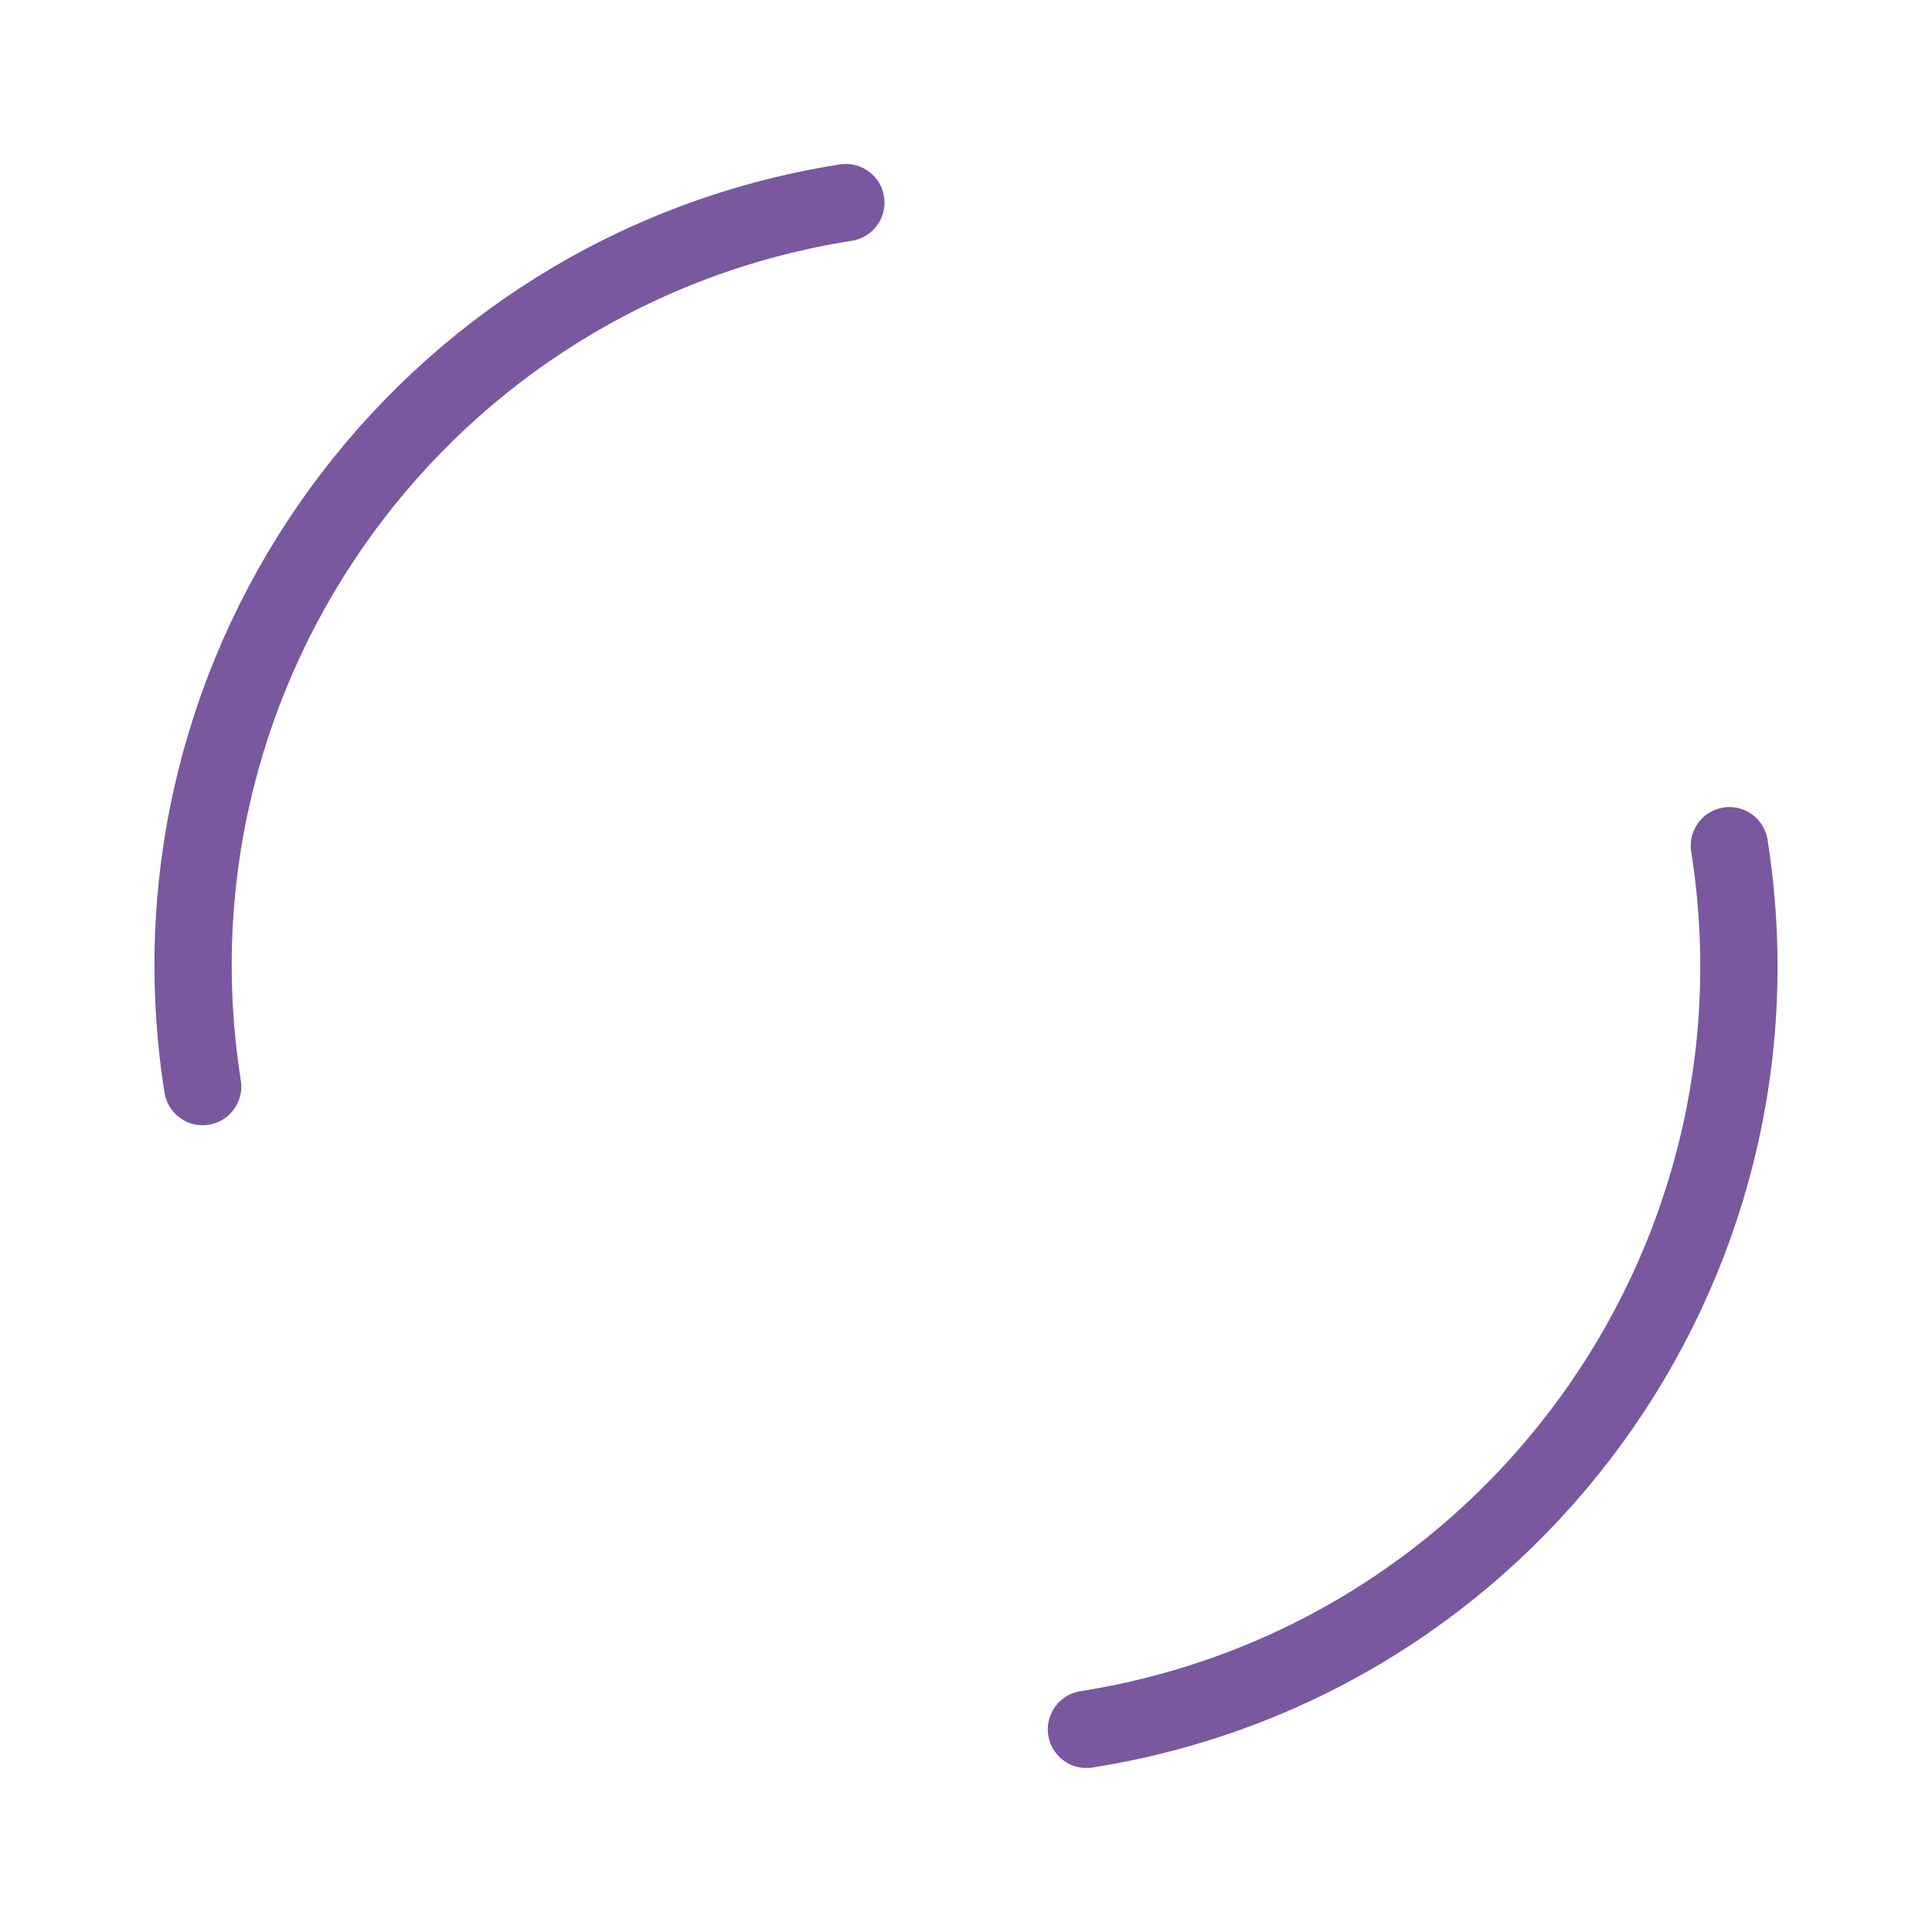
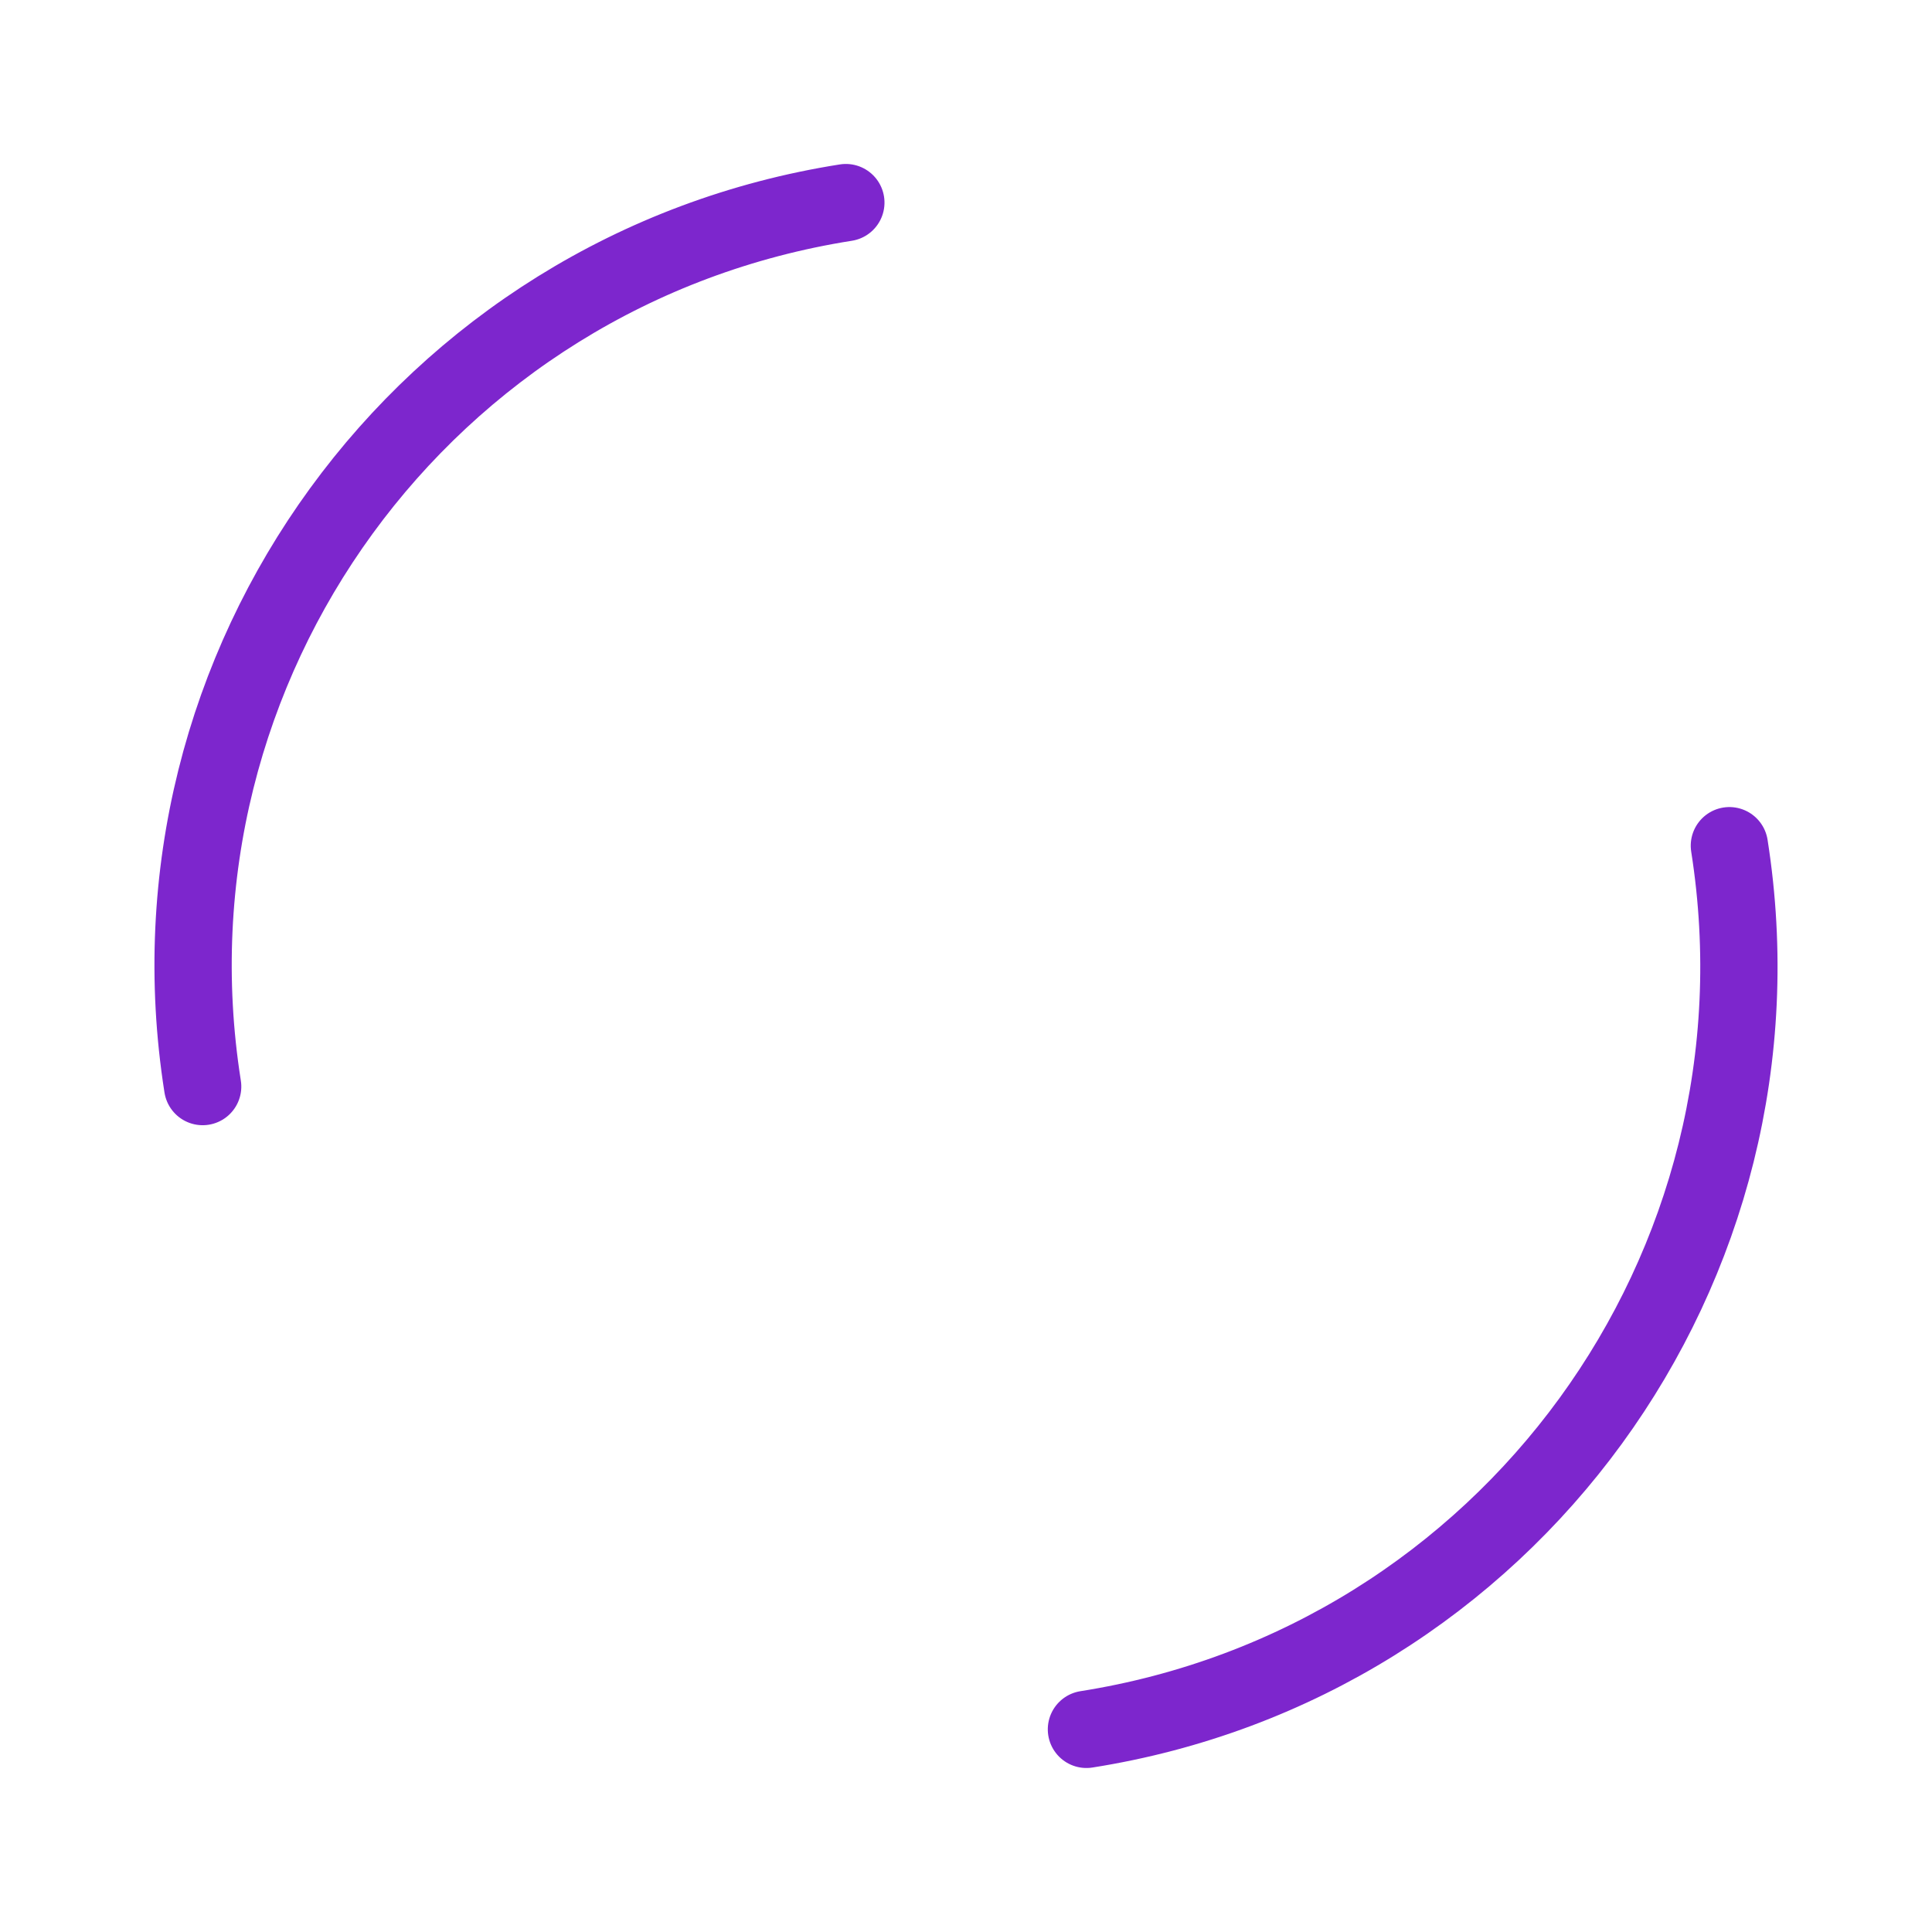
<svg xmlns="http://www.w3.org/2000/svg" width="200px" height="200px" viewBox="0 0 100 100" preserveAspectRatio="xMidYMid" class="lds-dual-ring" style="background: none;">
-   <circle cx="50" cy="50" ng-attr-r="{{config.radius}}" ng-attr-stroke-width="{{config.width}}" ng-attr-stroke="{{config.stroke}}" ng-attr-stroke-dasharray="{{config.dasharray}}" fill="none" stroke-linecap="round" r="40" stroke-width="4" stroke="#79589f" stroke-dasharray="62.832 62.832" transform="rotate(171.068 50 50)">
+   <circle cx="50" cy="50" ng-attr-r="{{config.radius}}" ng-attr-stroke-width="{{config.width}}" ng-attr-stroke="{{config.stroke}}" ng-attr-stroke-dasharray="{{config.dasharray}}" fill="none" stroke-linecap="round" r="40" stroke-width="4" stroke="#7D26CD" stroke-dasharray="62.832 62.832" transform="rotate(171.068 50 50)">
    <animateTransform attributeName="transform" type="rotate" calcMode="linear" values="0 50 50;360 50 50" keyTimes="0;1" dur="1s" begin="0s" repeatCount="indefinite" />
  </circle>
</svg>
